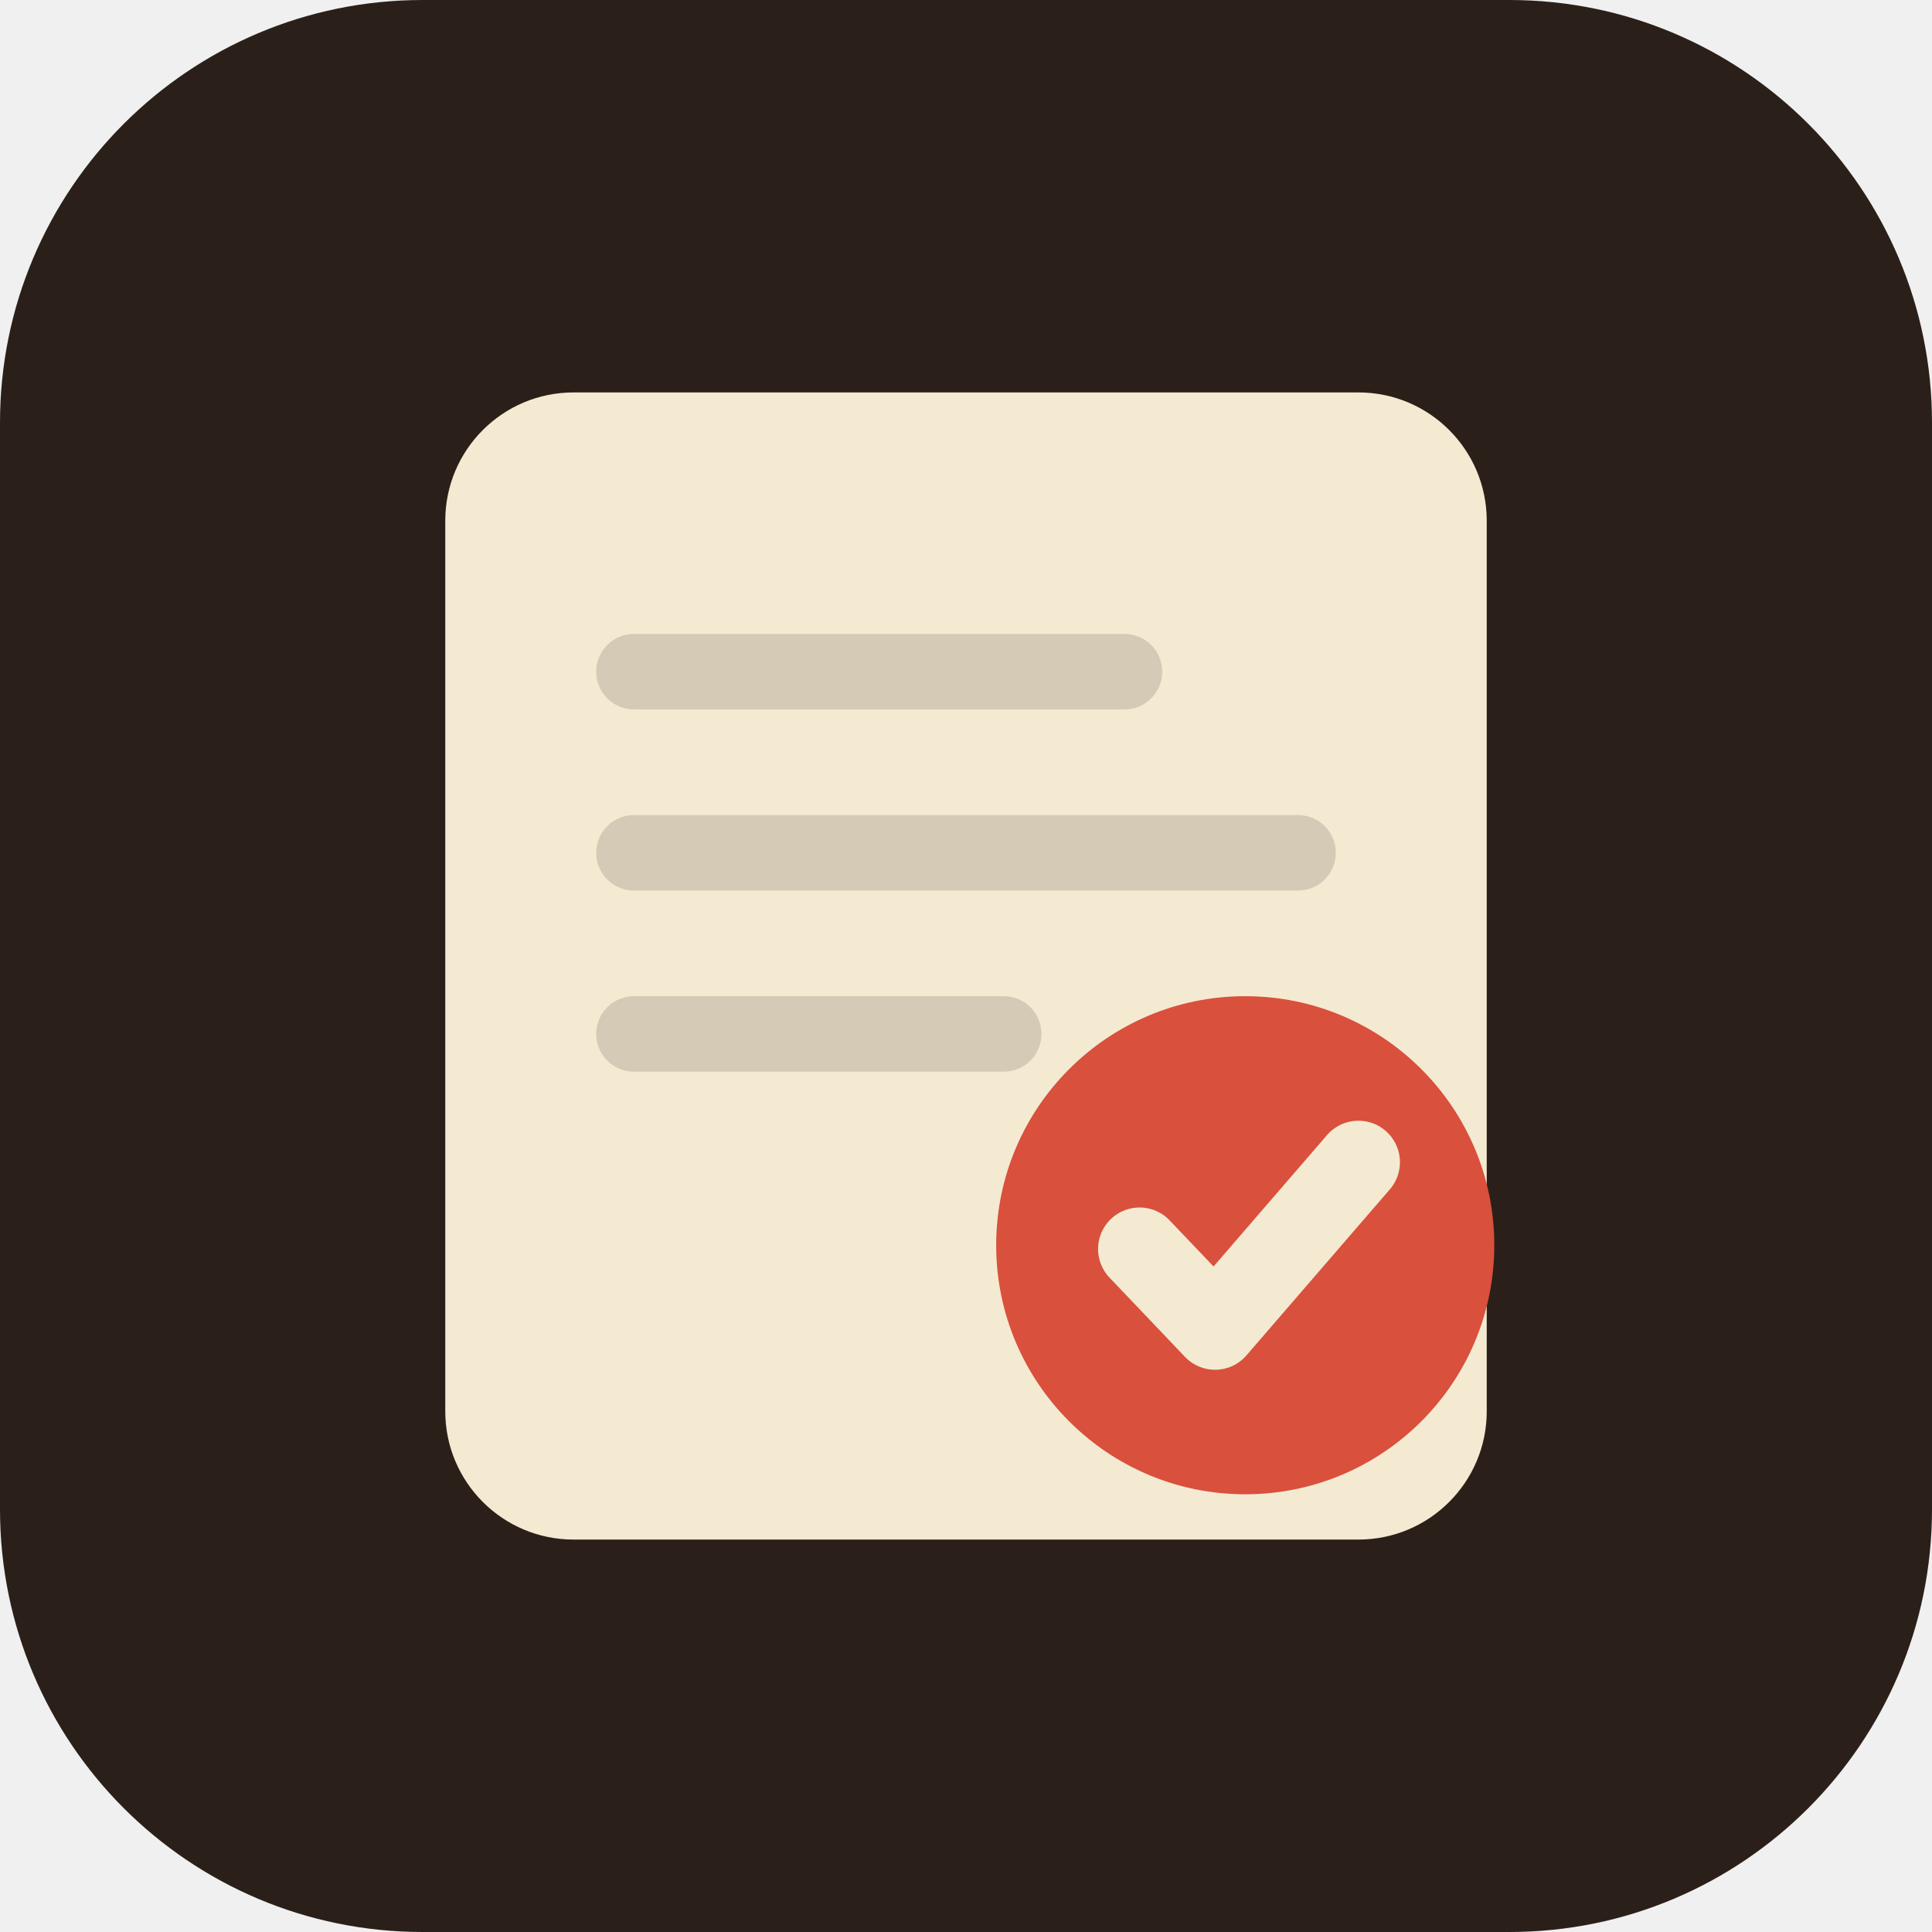
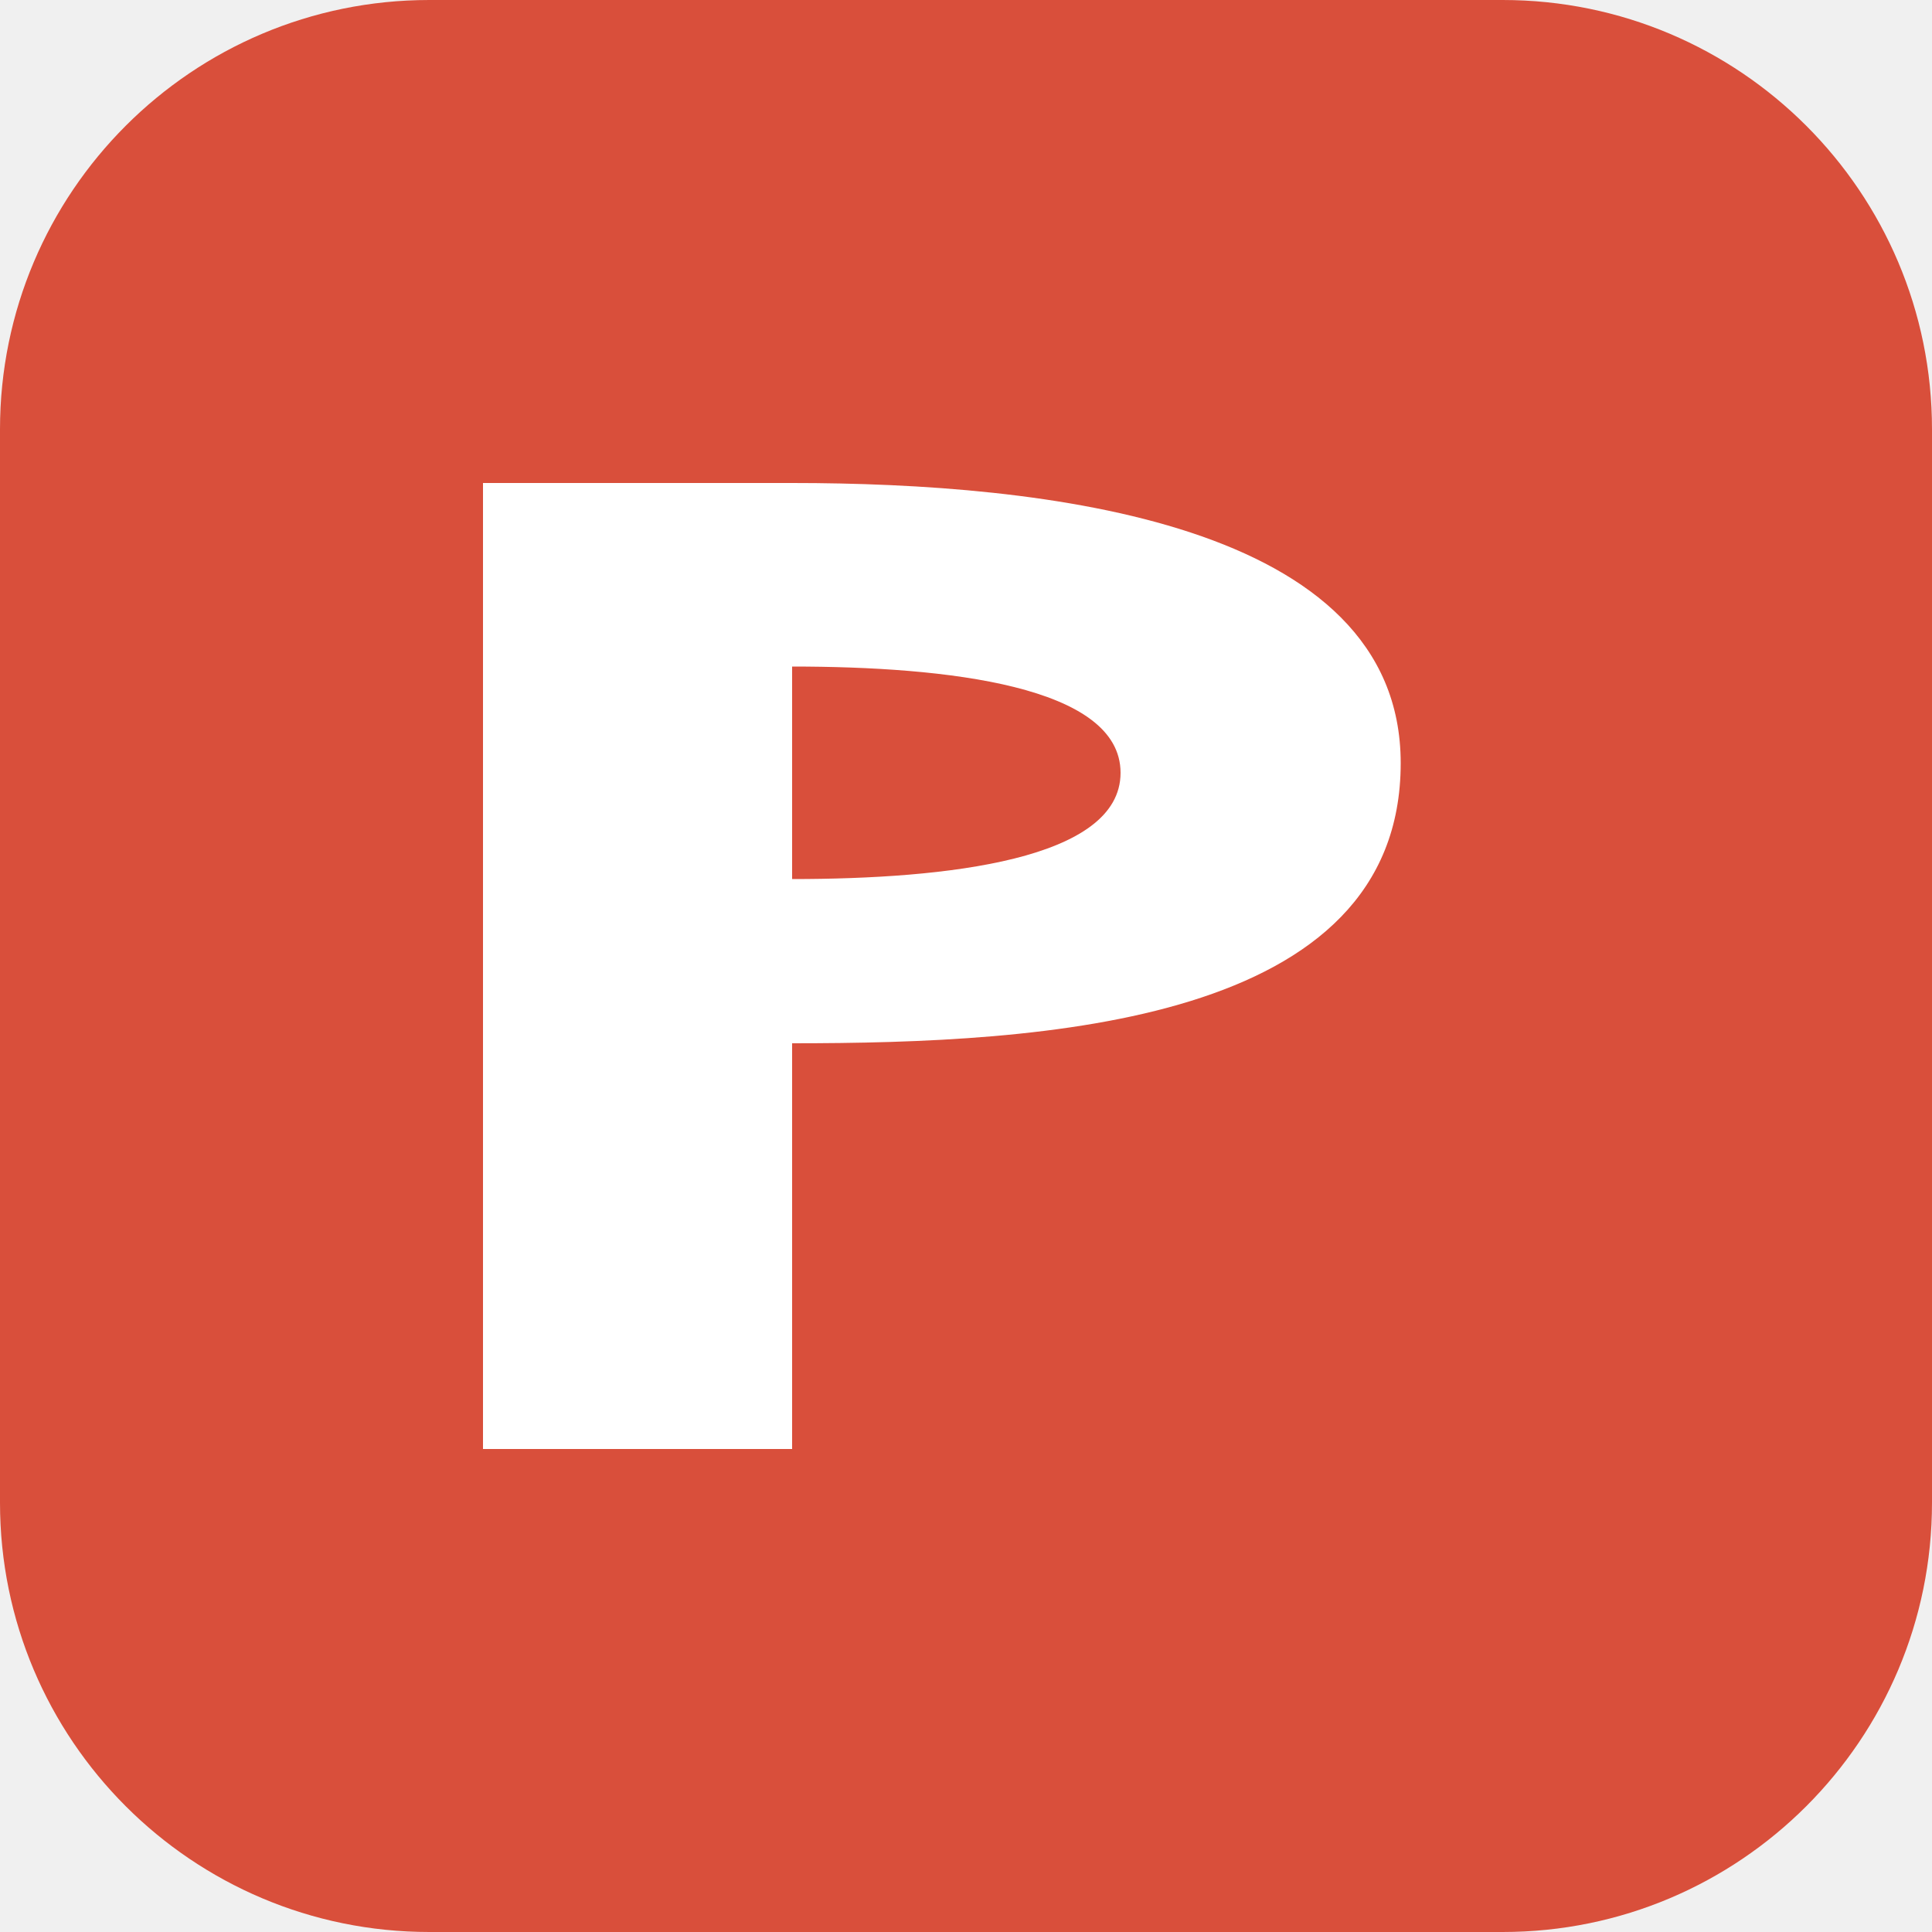
- <svg xmlns="http://www.w3.org/2000/svg" viewBox="0 0 512 512" width="512" height="512">
-   <rect width="512" height="512" rx="112" fill="#2B2019" />
-   <rect x="118" y="104" width="276" height="304" rx="34" fill="#F4EAD2" />
-   <g fill="#2B2019" opacity="0.16">
-     <rect x="158" y="168" width="150" height="20" rx="10" />
-     <rect x="158" y="216" width="196" height="20" rx="10" />
-     <rect x="158" y="264" width="118" height="20" rx="10" />
+ <svg xmlns="http://www.w3.org/2000/svg" preserveAspectRatio="none" overflow="visible" style="display: block;" width="180" height="180" viewBox="0 0 180 180" fill="none">
+   <g id="stamp-180" clip-path="url(#clip0_0_4)">
+     <rect id="Rectangle" width="180" height="180" rx="40" fill="#D94F3B" />
+     <path id="P" fill-rule="evenodd" clip-rule="evenodd" d="M45 135V45H73.8C97.2 45 130.5 48.6 130.5 71.1C130.5 95.4 97.2 97.2 73.8 97.2V135H45ZM73.8 62.1V81.9C88.2 81.9 104.4 80.1 104.4 72C104.4 63.9 88.2 62.1 73.8 62.1Z" fill="white" />
  </g>
-   <circle cx="330" cy="330" r="66" fill="#D9503C" />
-   <path d="M302 331 l20 21 l38 -44" fill="none" stroke="#F4EAD2" stroke-width="22" stroke-linecap="round" stroke-linejoin="round" />
+   <defs>
+     <clipPath id="clip0_0_4">
+       <rect width="180" height="180" fill="white" />
+     </clipPath>
+   </defs>
</svg>
